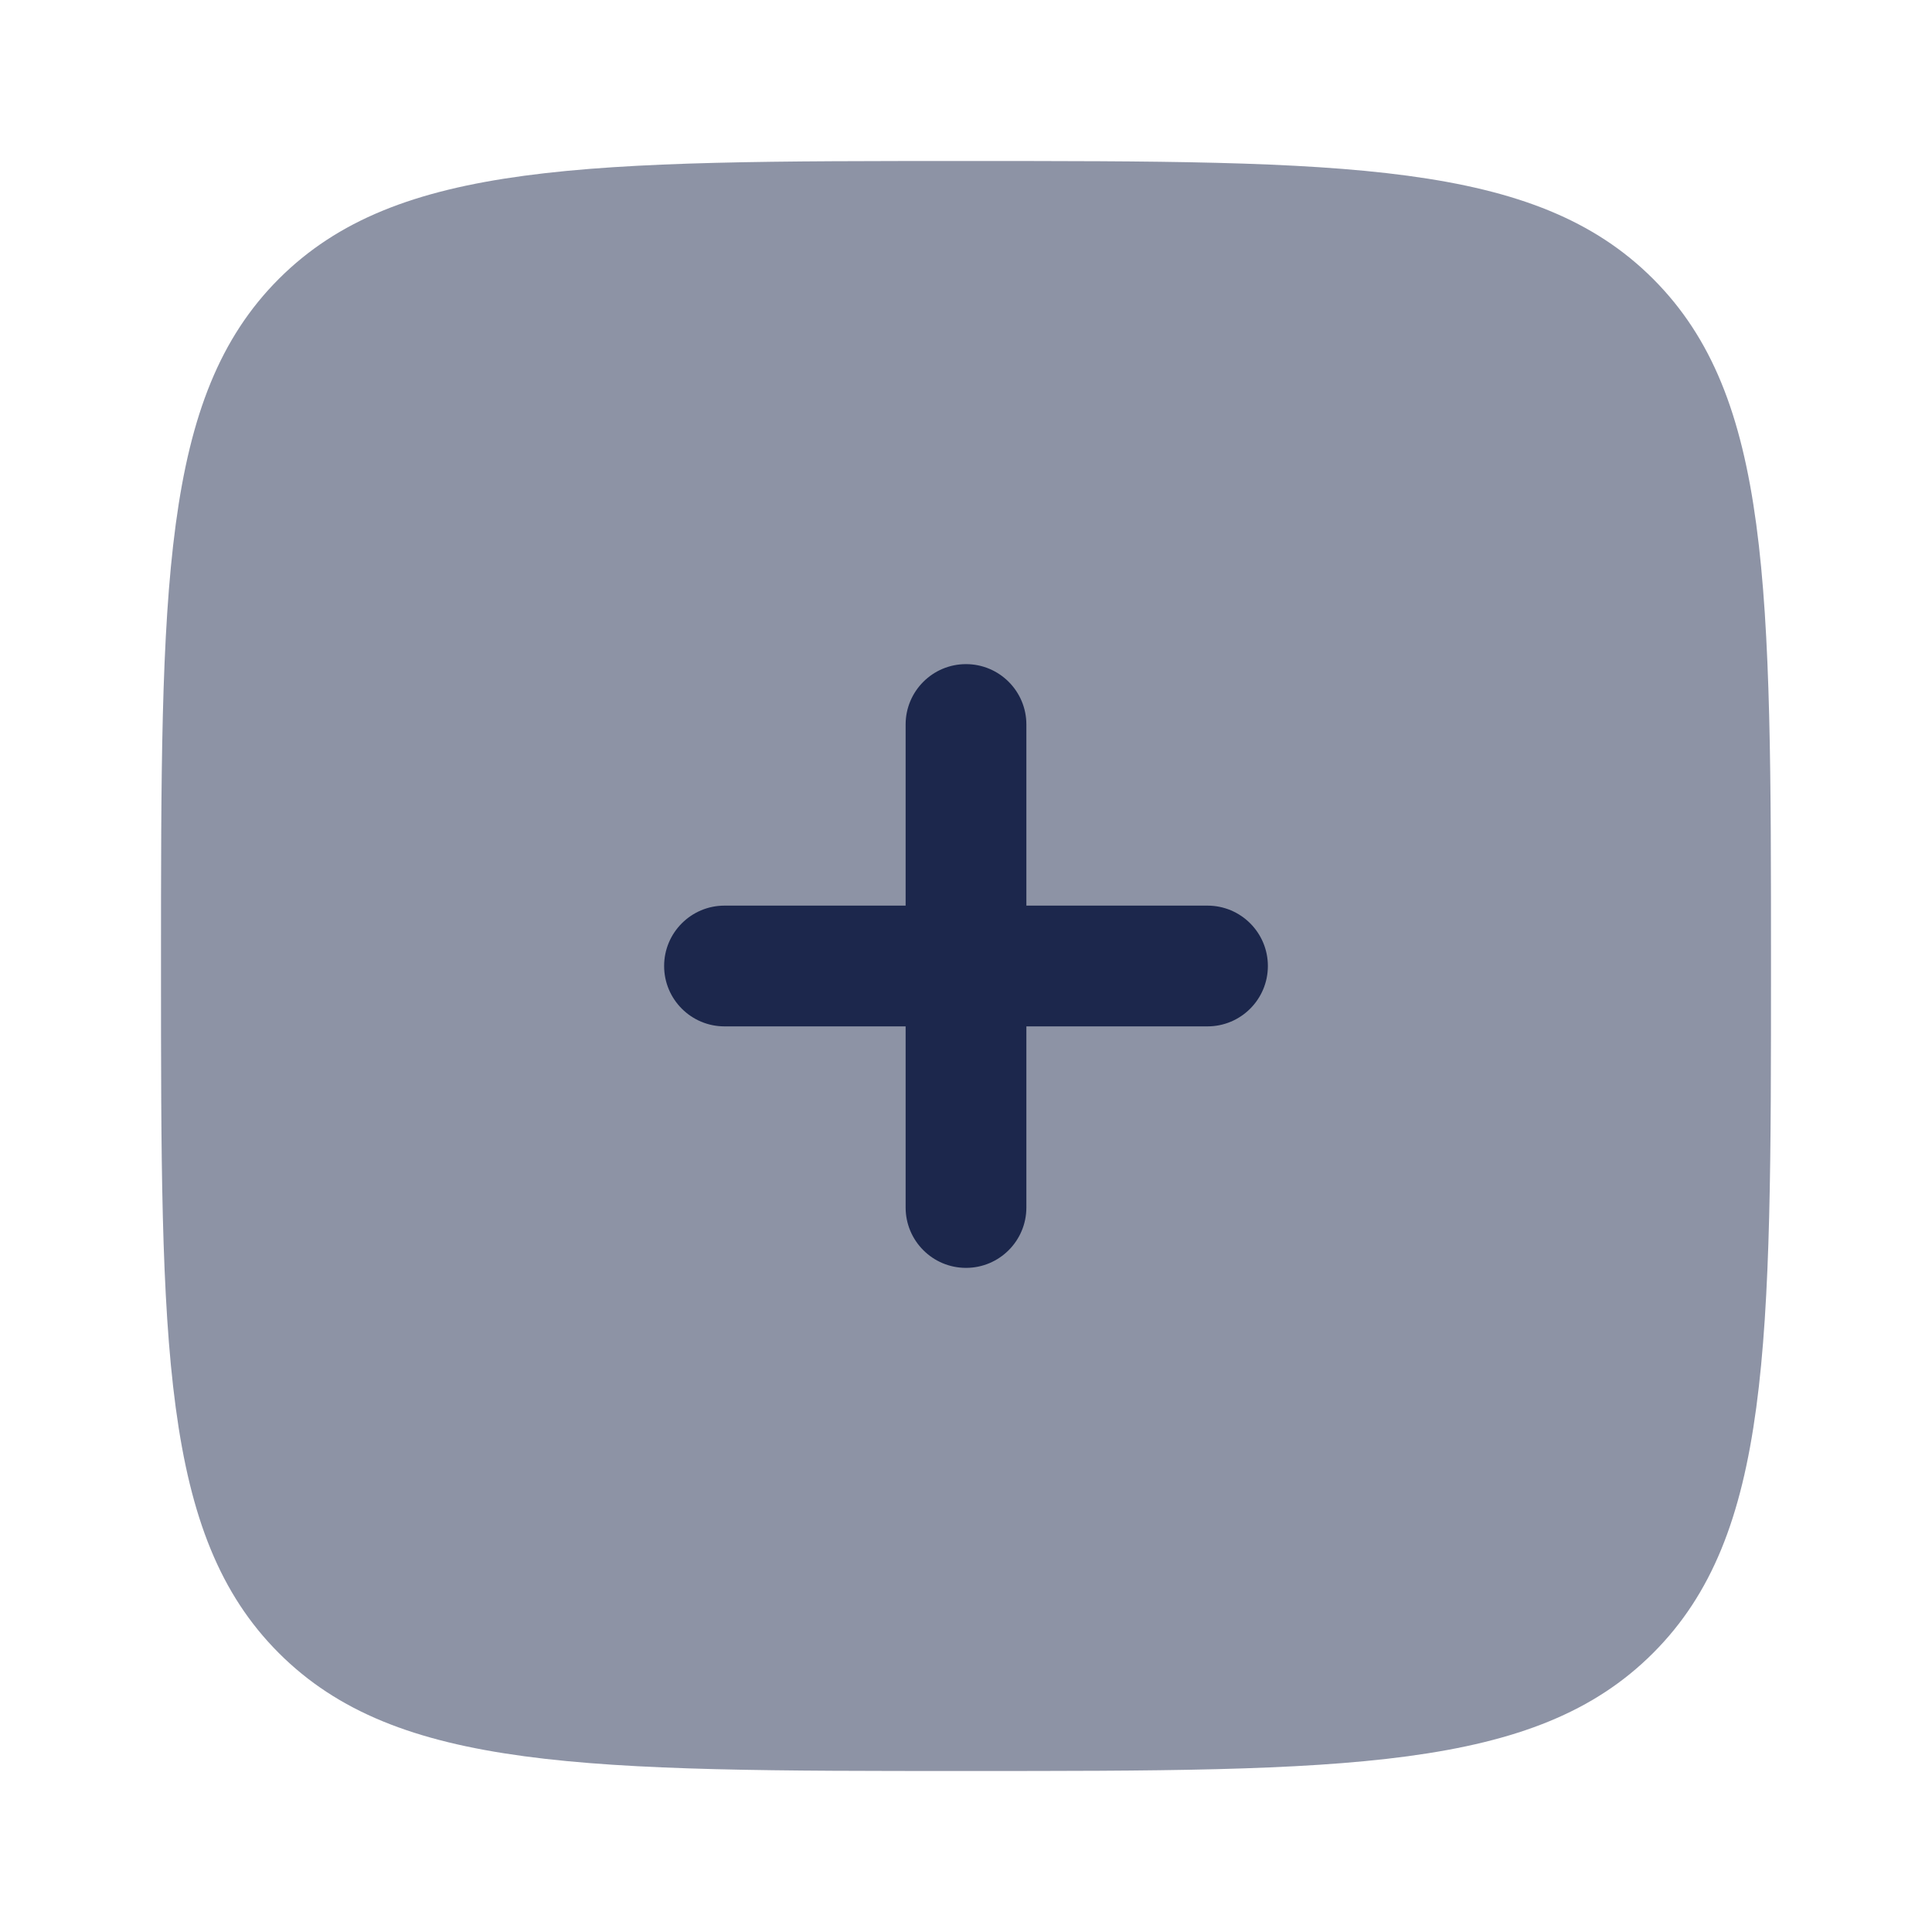
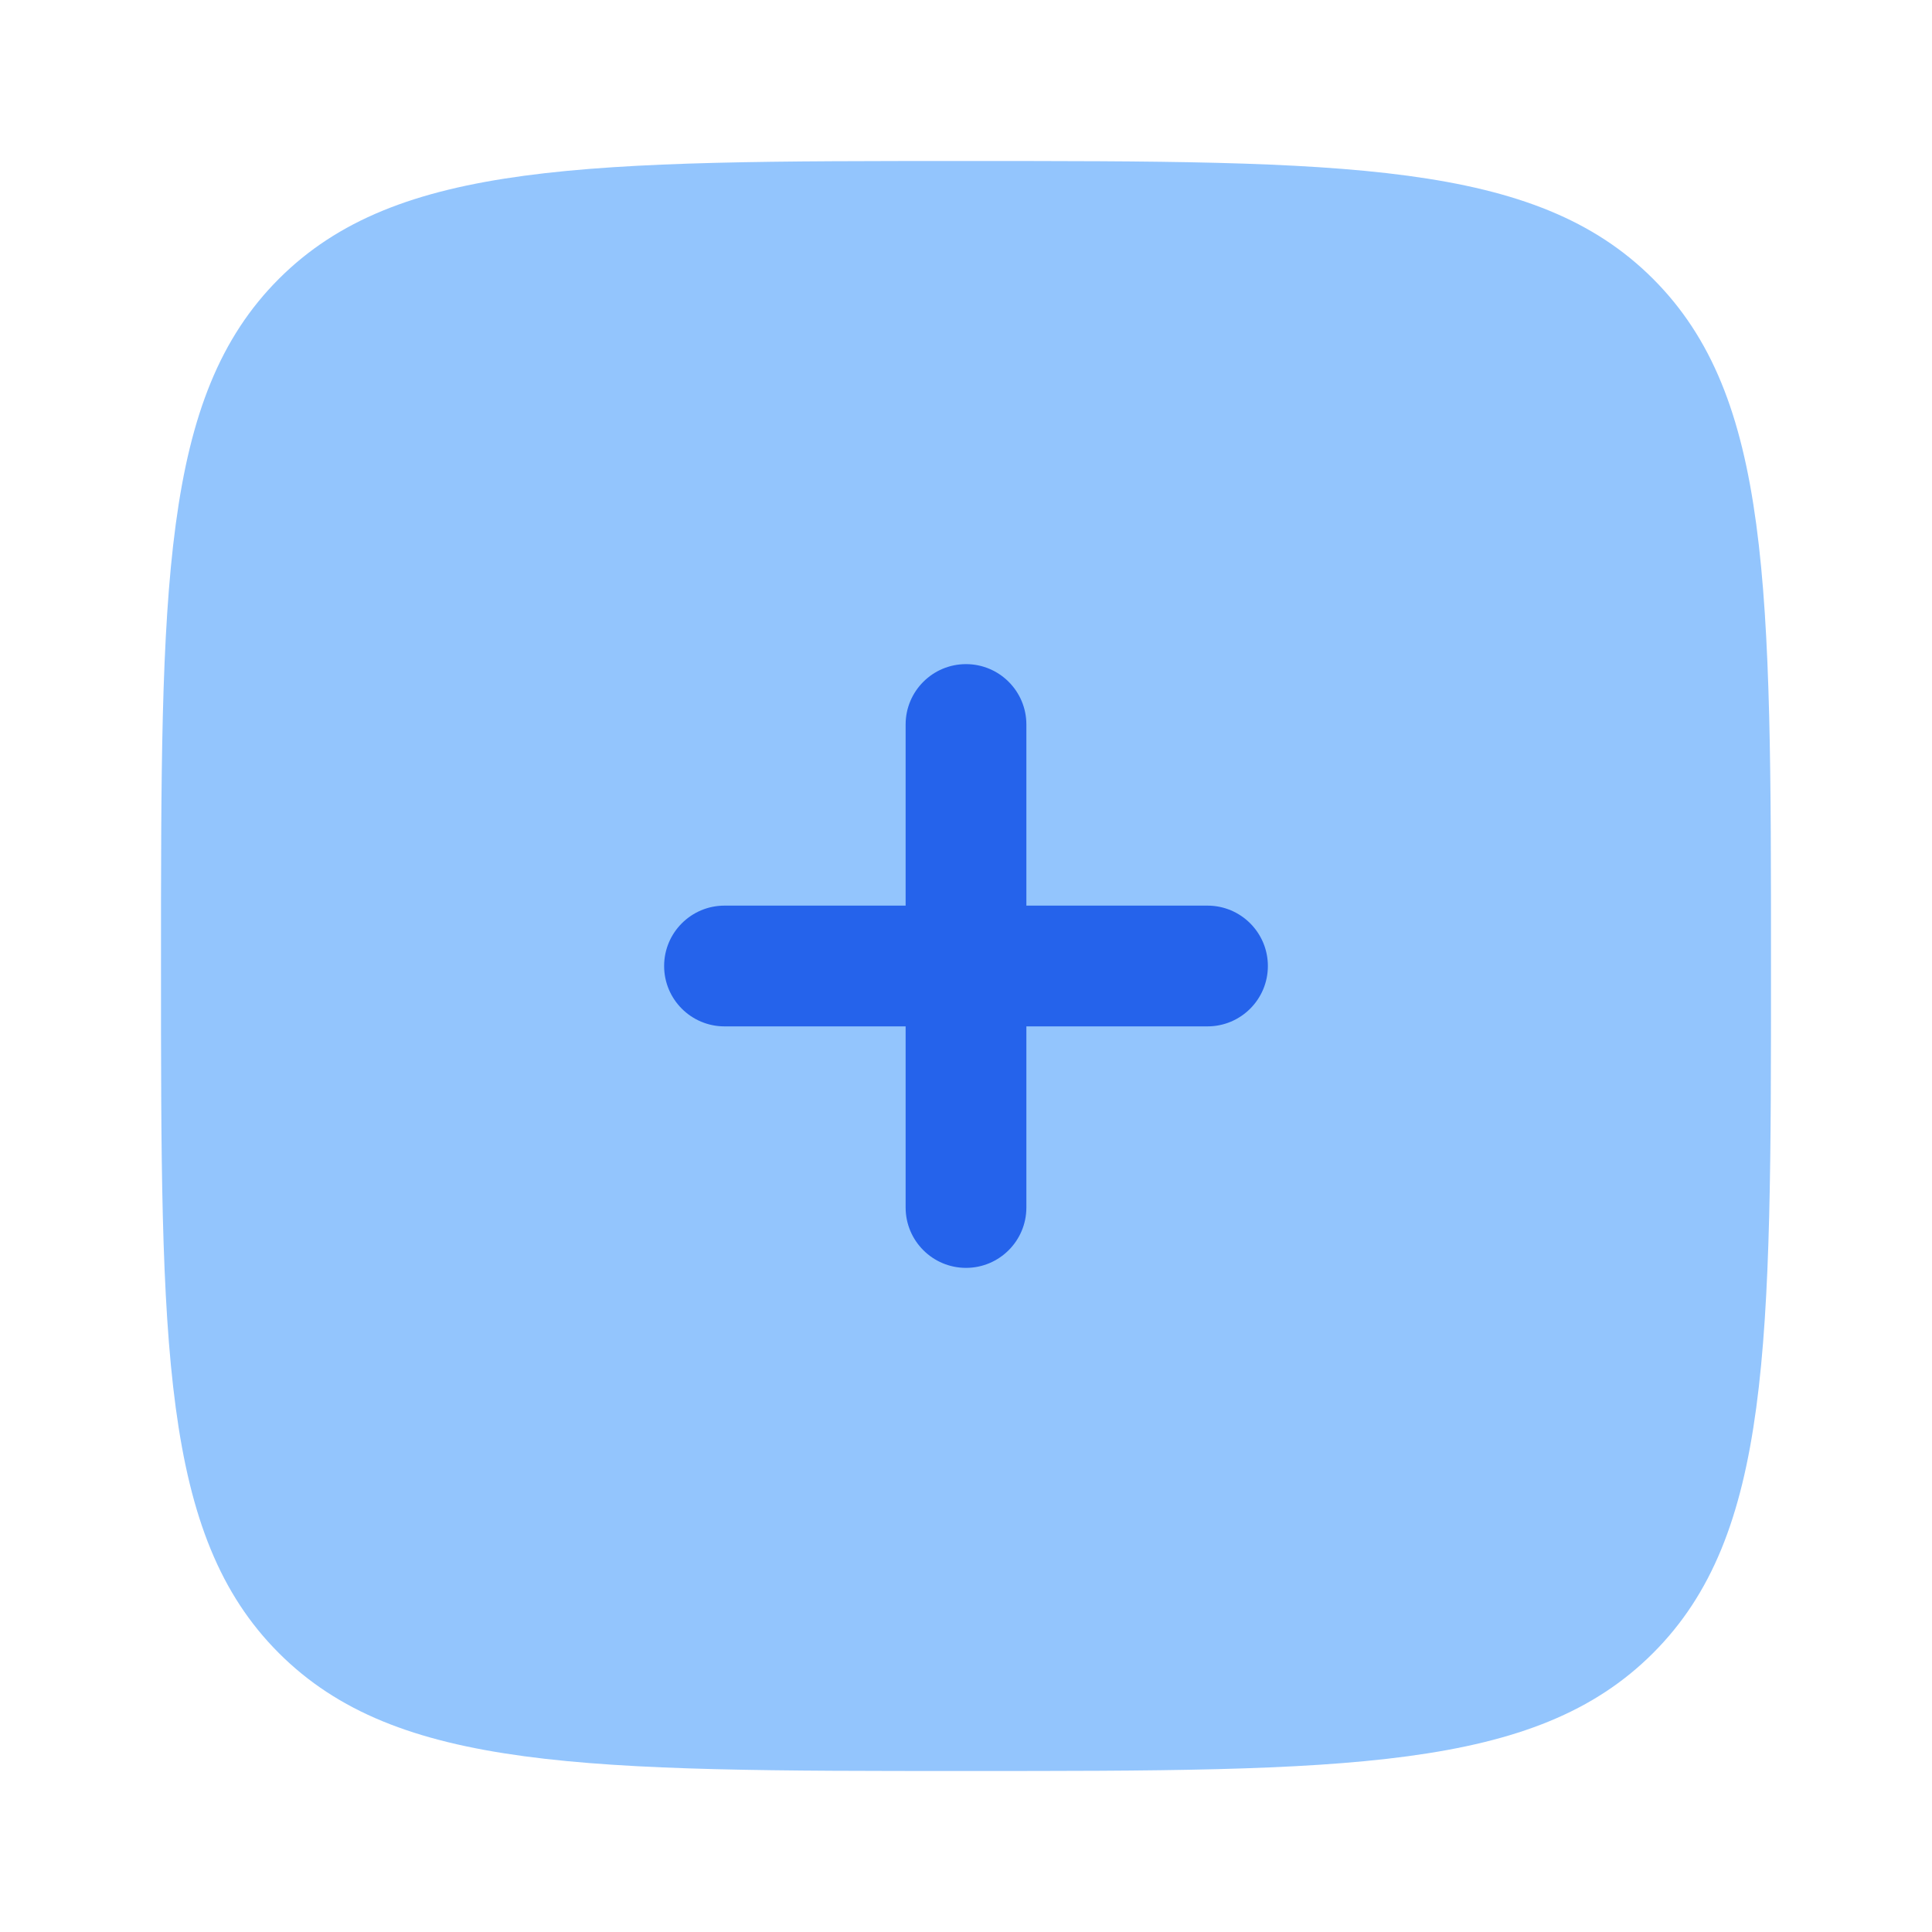
<svg xmlns="http://www.w3.org/2000/svg" width="800px" height="800px" viewBox="0 0 24 24" fill="none">
-   <path opacity="0.5" d="M12 22C7.286 22 4.929 22 3.464 20.535C2 19.071 2 16.714 2 12C2 7.286 2 4.929 3.464 3.464C4.929 2 7.286 2 12 2C16.714 2 19.071 2 20.535 3.464C22 4.929 22 7.286 22 12C22 16.714 22 19.071 20.535 20.535C19.071 22 16.714 22 12 22Z" fill="#1C274C" />
-   <path d="M12 8.25C12.414 8.25 12.75 8.586 12.75 9V11.25H15C15.414 11.25 15.75 11.586 15.75 12C15.75 12.414 15.414 12.75 15 12.75H12.75L12.75 15C12.75 15.414 12.414 15.75 12 15.75C11.586 15.75 11.25 15.414 11.25 15V12.75H9C8.586 12.75 8.25 12.414 8.25 12C8.25 11.586 8.586 11.25 9 11.25H11.25L11.25 9C11.25 8.586 11.586 8.25 12 8.25Z" fill="#1C274C" />
+   <path d="M12 22C7.286 22 4.929 22 3.464 20.535C2 19.071 2 16.714 2 12C2 7.286 2 4.929 3.464 3.464C4.929 2 7.286 2 12 2C16.714 2 19.071 2 20.535 3.464C22 4.929 22 7.286 22 12C22 16.714 22 19.071 20.535 20.535C19.071 22 16.714 22 12 22Z" fill="#93c5fd" />
+   <path d="M12 8.25C12.414 8.25 12.75 8.586 12.75 9V11.25H15C15.414 11.25 15.75 11.586 15.75 12C15.75 12.414 15.414 12.75 15 12.75H12.75L12.75 15C12.75 15.414 12.414 15.75 12 15.75C11.586 15.75 11.25 15.414 11.25 15V12.75H9C8.586 12.75 8.25 12.414 8.25 12C8.25 11.586 8.586 11.25 9 11.25H11.25L11.25 9C11.25 8.586 11.586 8.25 12 8.25Z" fill="#2563eb" />
</svg>
